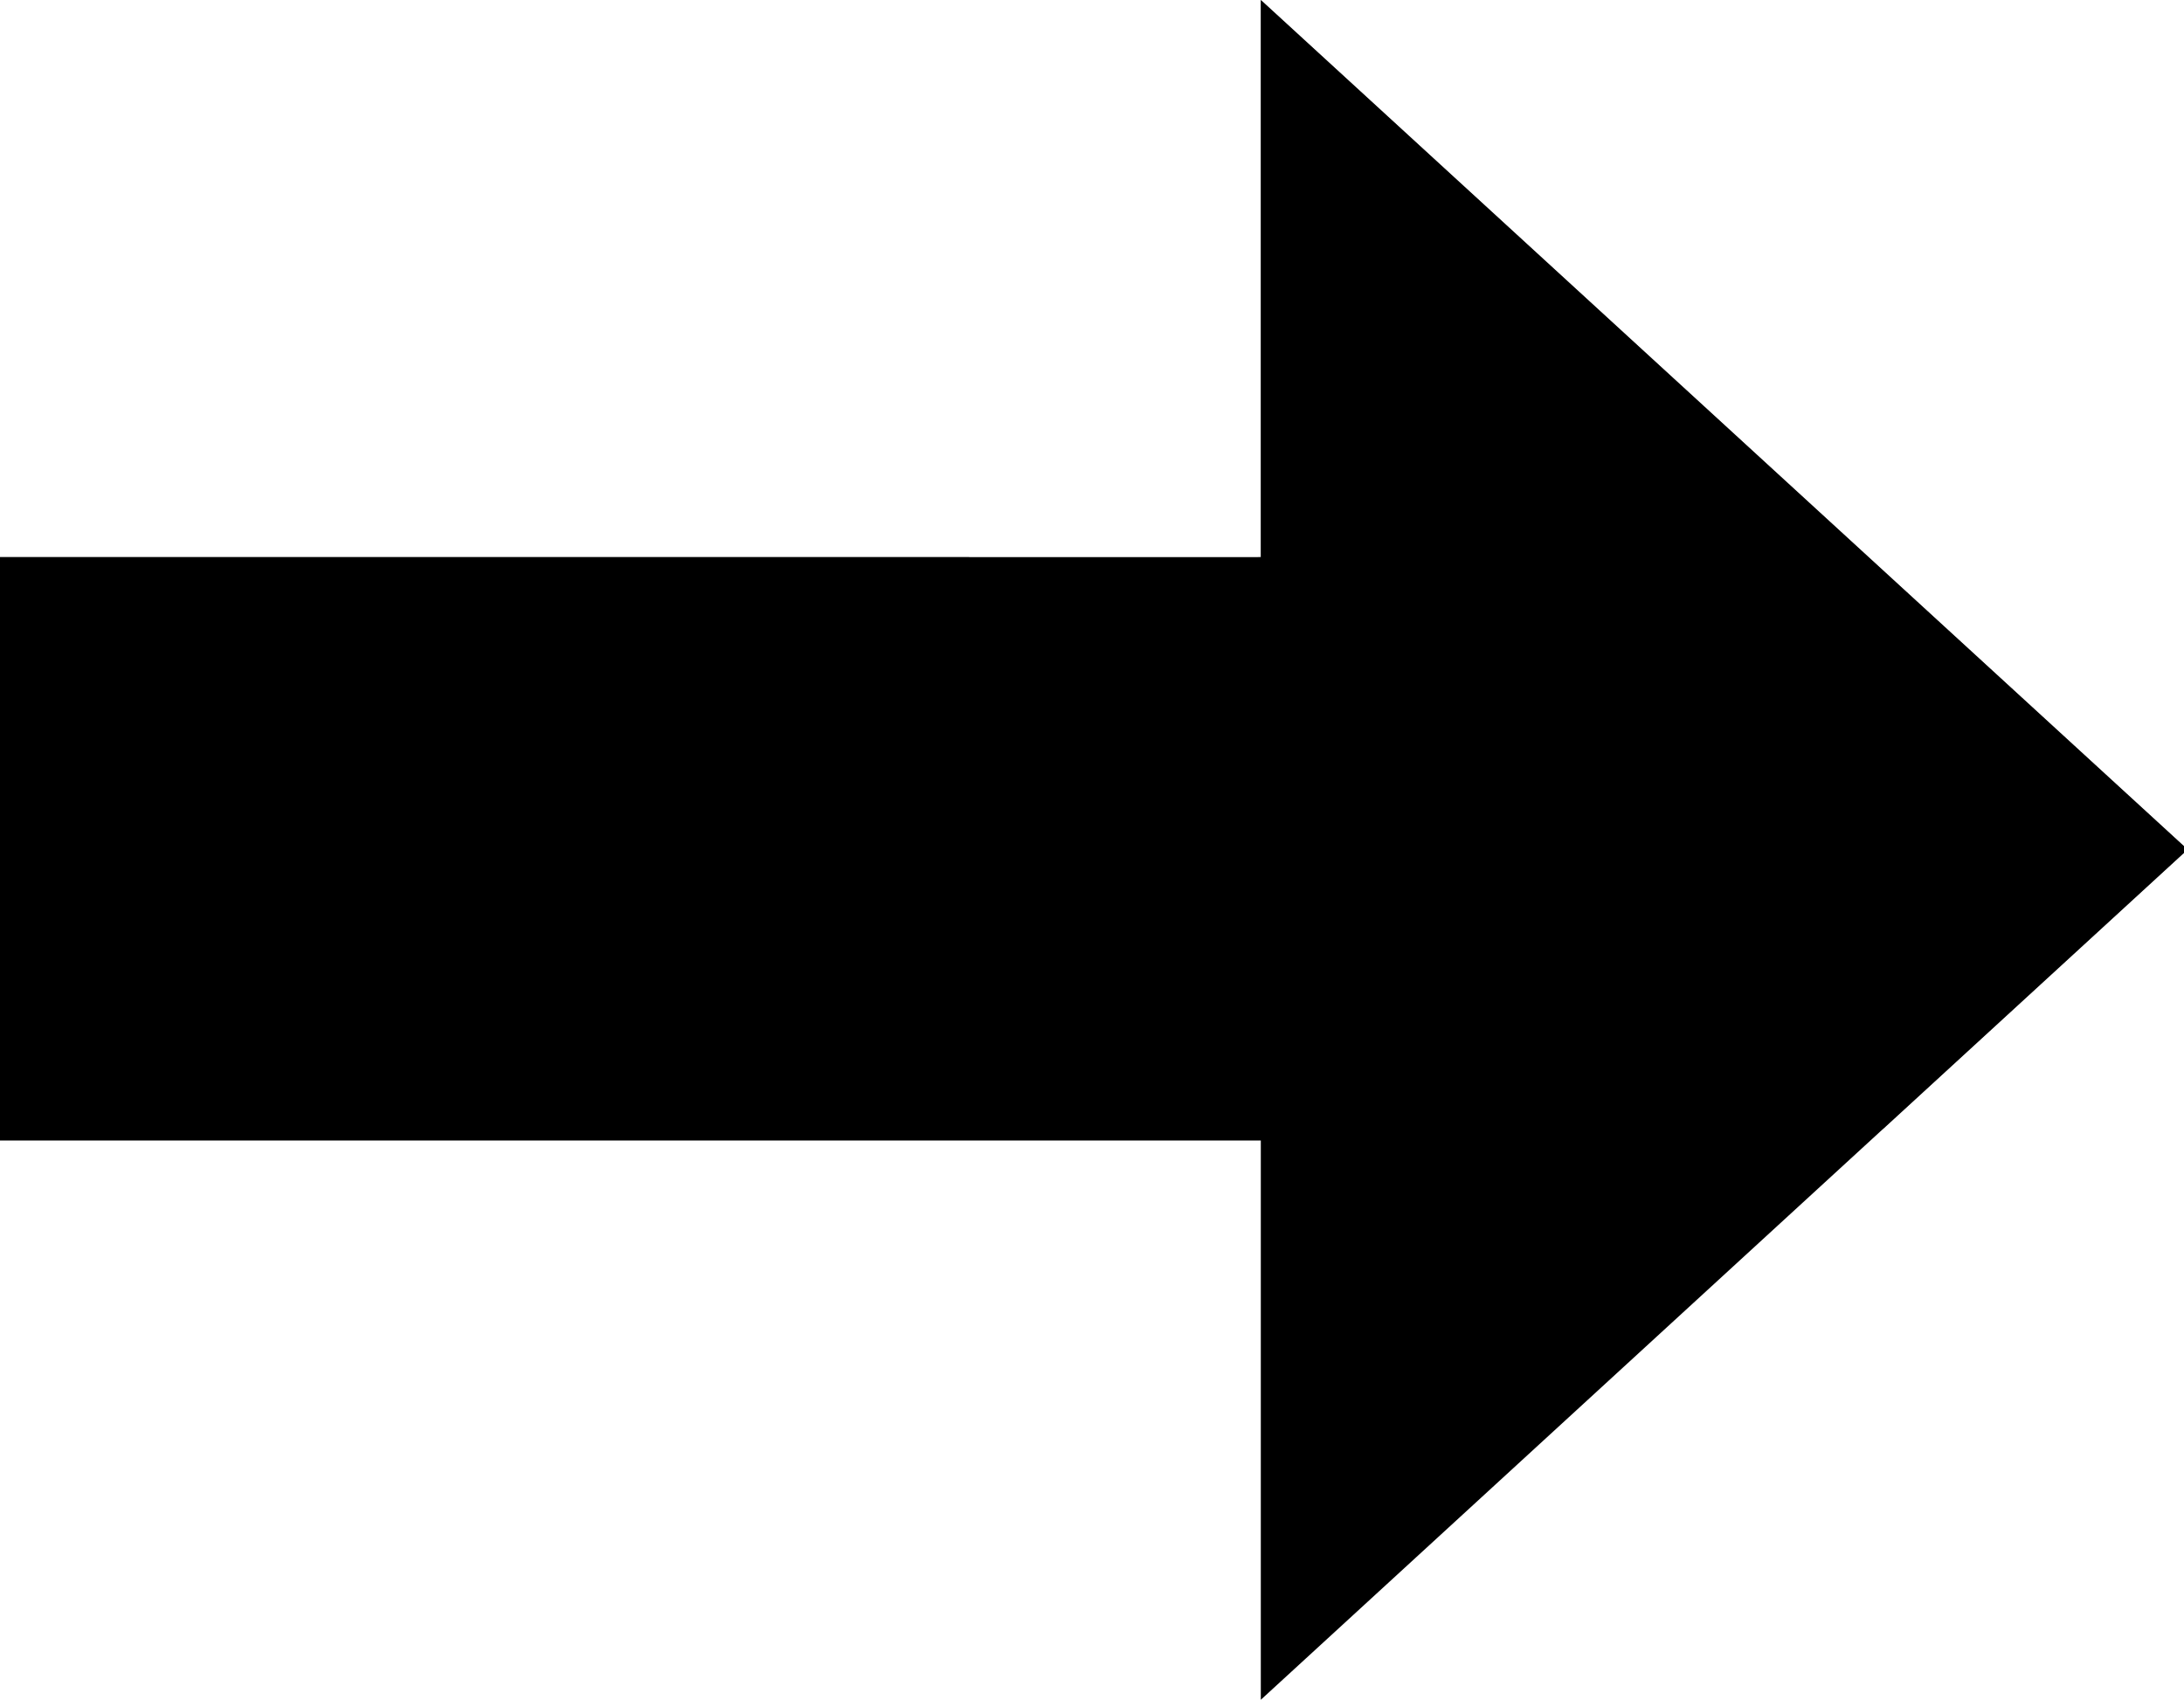
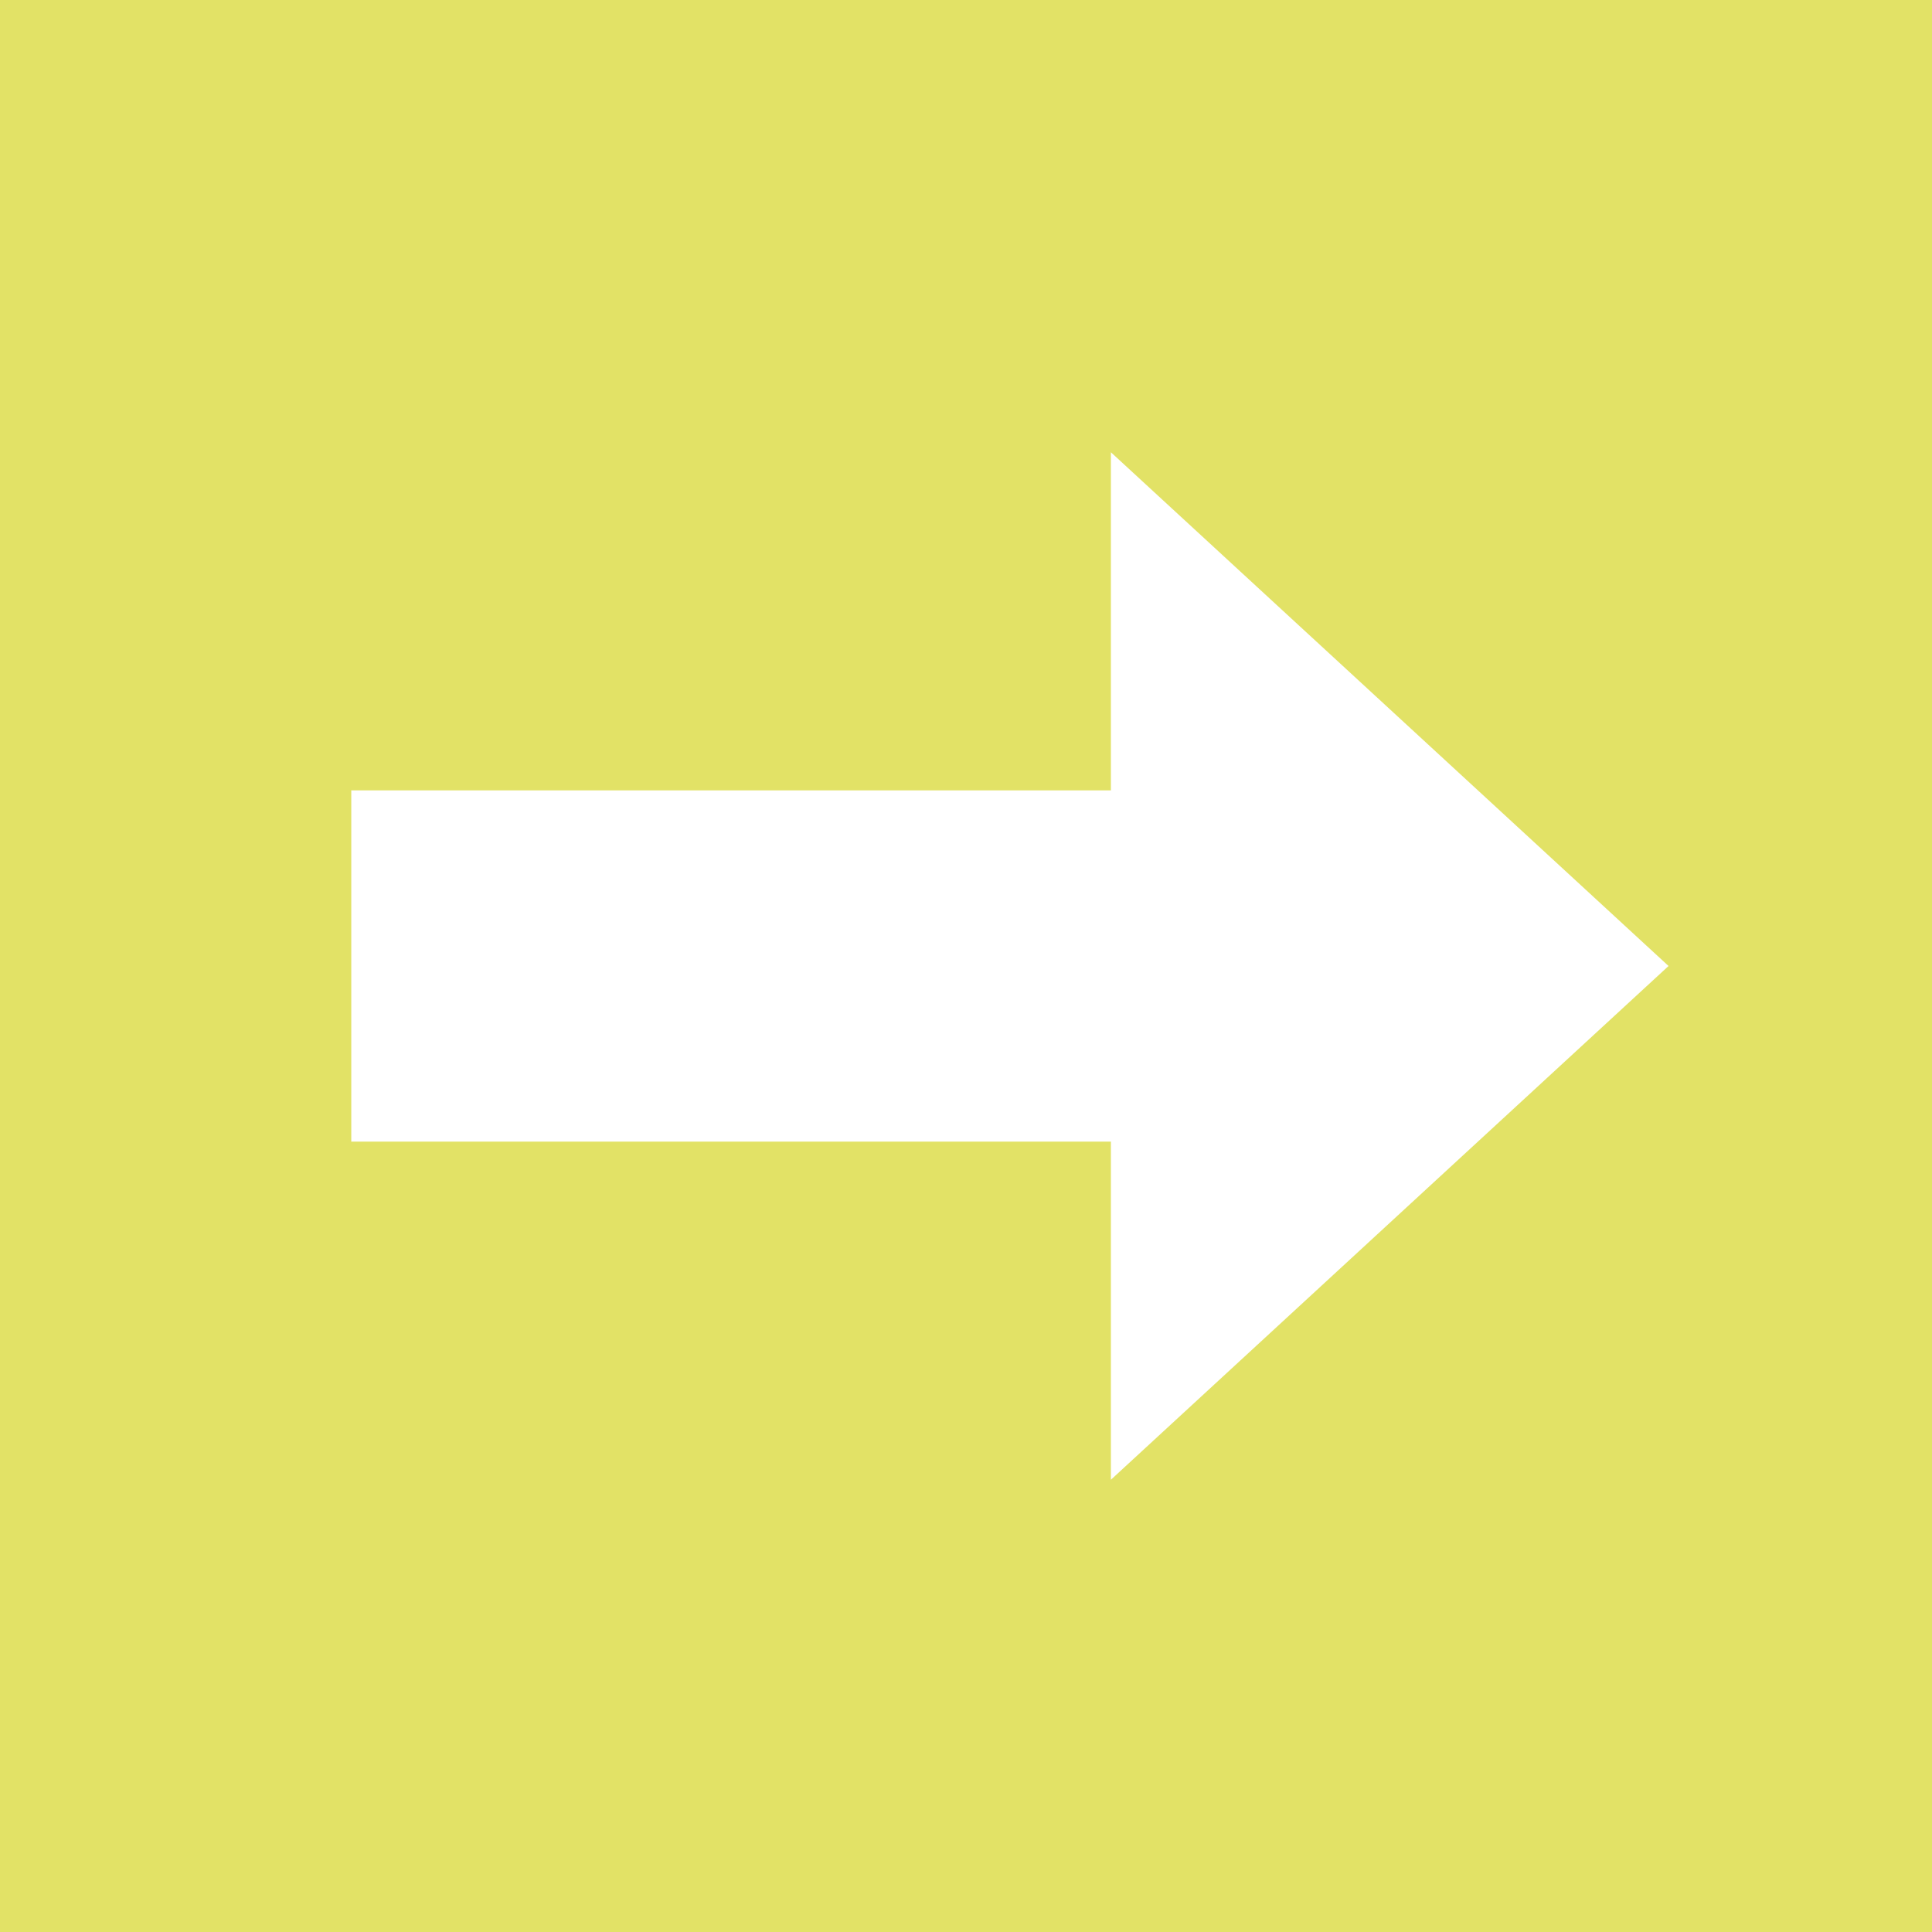
- <svg xmlns="http://www.w3.org/2000/svg" viewBox="0 0 29.95 23.31" class="next">
-   <filter id="dropshadow" height="130%">
-     <feOffset dx="-4" dy="4" />
-     <feComposite operator="out" in="SourceGraphic" in2="offset-blur" result="inverse" />
-     <feFlood flood-color="black" flood-opacity=".5" result="color" />
-     <feComposite operator="in" in="color" in2="inverse" result="shadow" />
-     <feComposite operator="over" in="shadow" in2="SourceGraphic" />
-   </filter>
-   <path class="arrow" style="filter:url(#dropshadow)" d="M17.29,23.31V15.64H0v-8H17.29V0L30,11.65Z" />
+ <svg xmlns="http://www.w3.org/2000/svg" version="1.1" id="Layer_1" x="0px" y="0px" viewBox="0 0 44 44" style="enable-background:new 0 0 44 44;" xml:space="preserve">
+   <style type="text/css">
+ 	.st0{fill:#E2E266;}
+ </style>
+   <g id="Layer_2_1_">
+     <g id="Layer_2_copy_3">
+       <path class="st0" d="M0,0v44h44V0H0z M25.3,33.7V26H8v-8h17.3v-7.7L38,22L25.3,33.7z" />
+     </g>
+   </g>
</svg>
